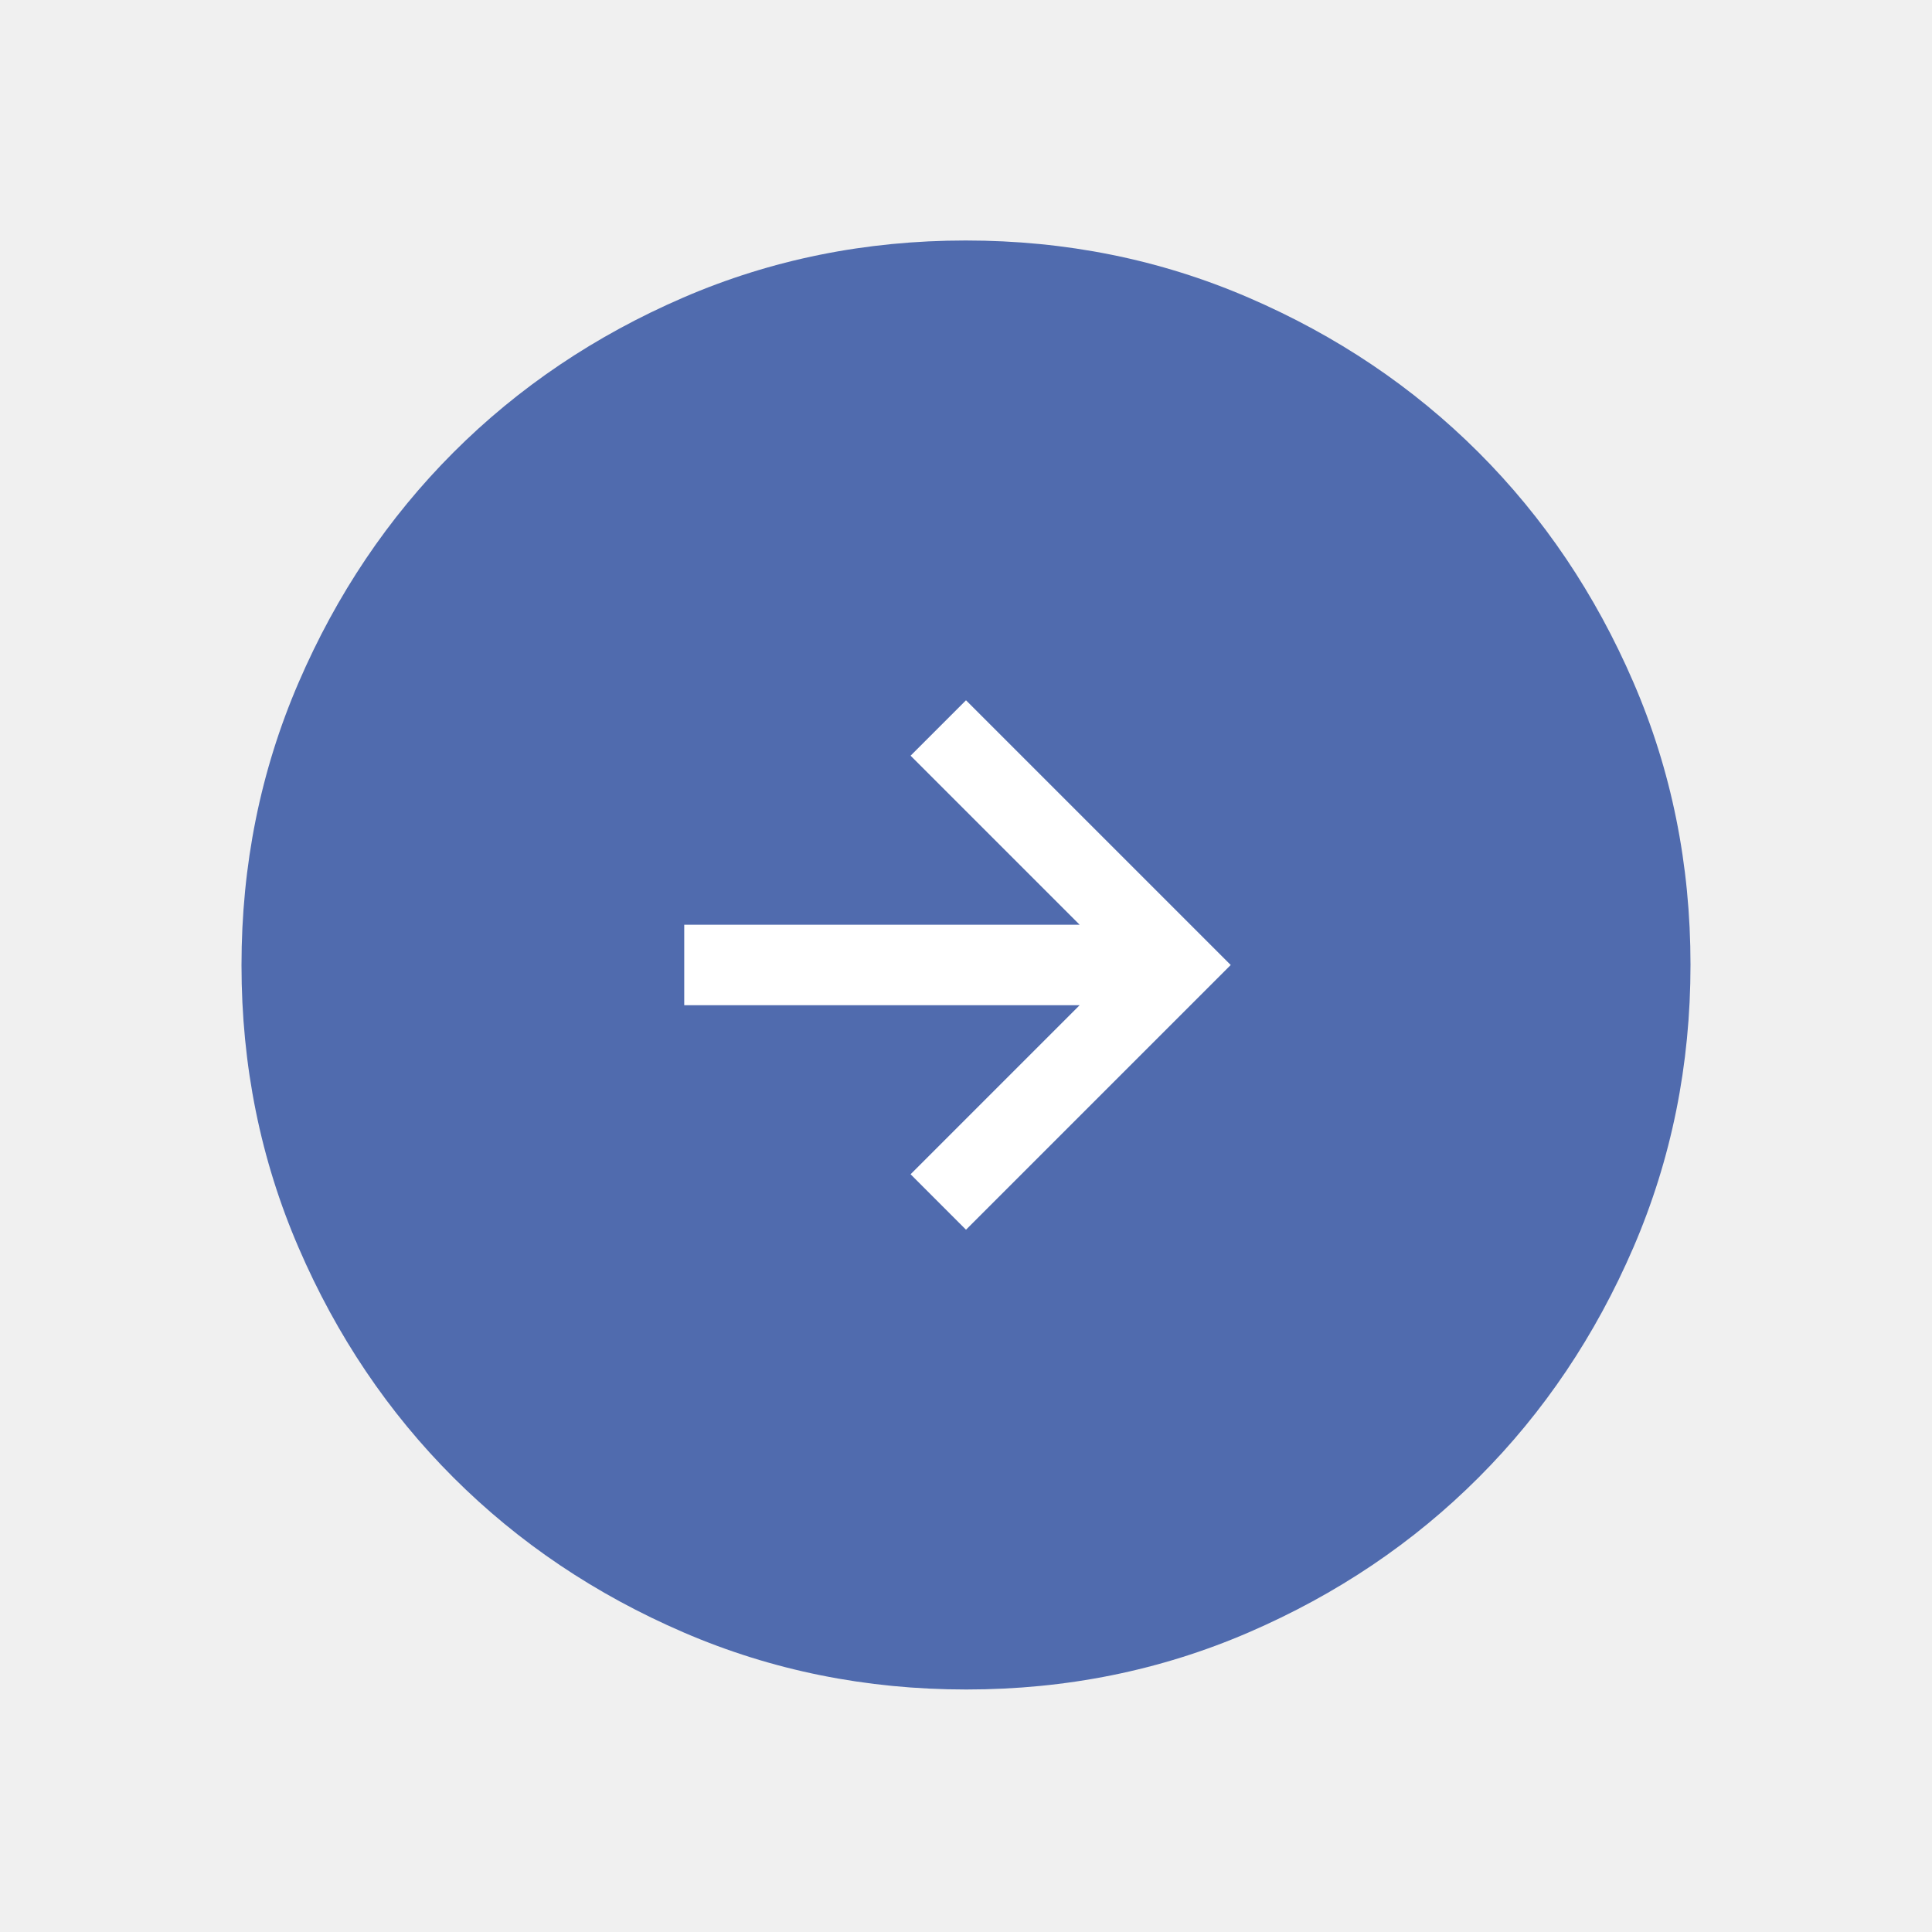
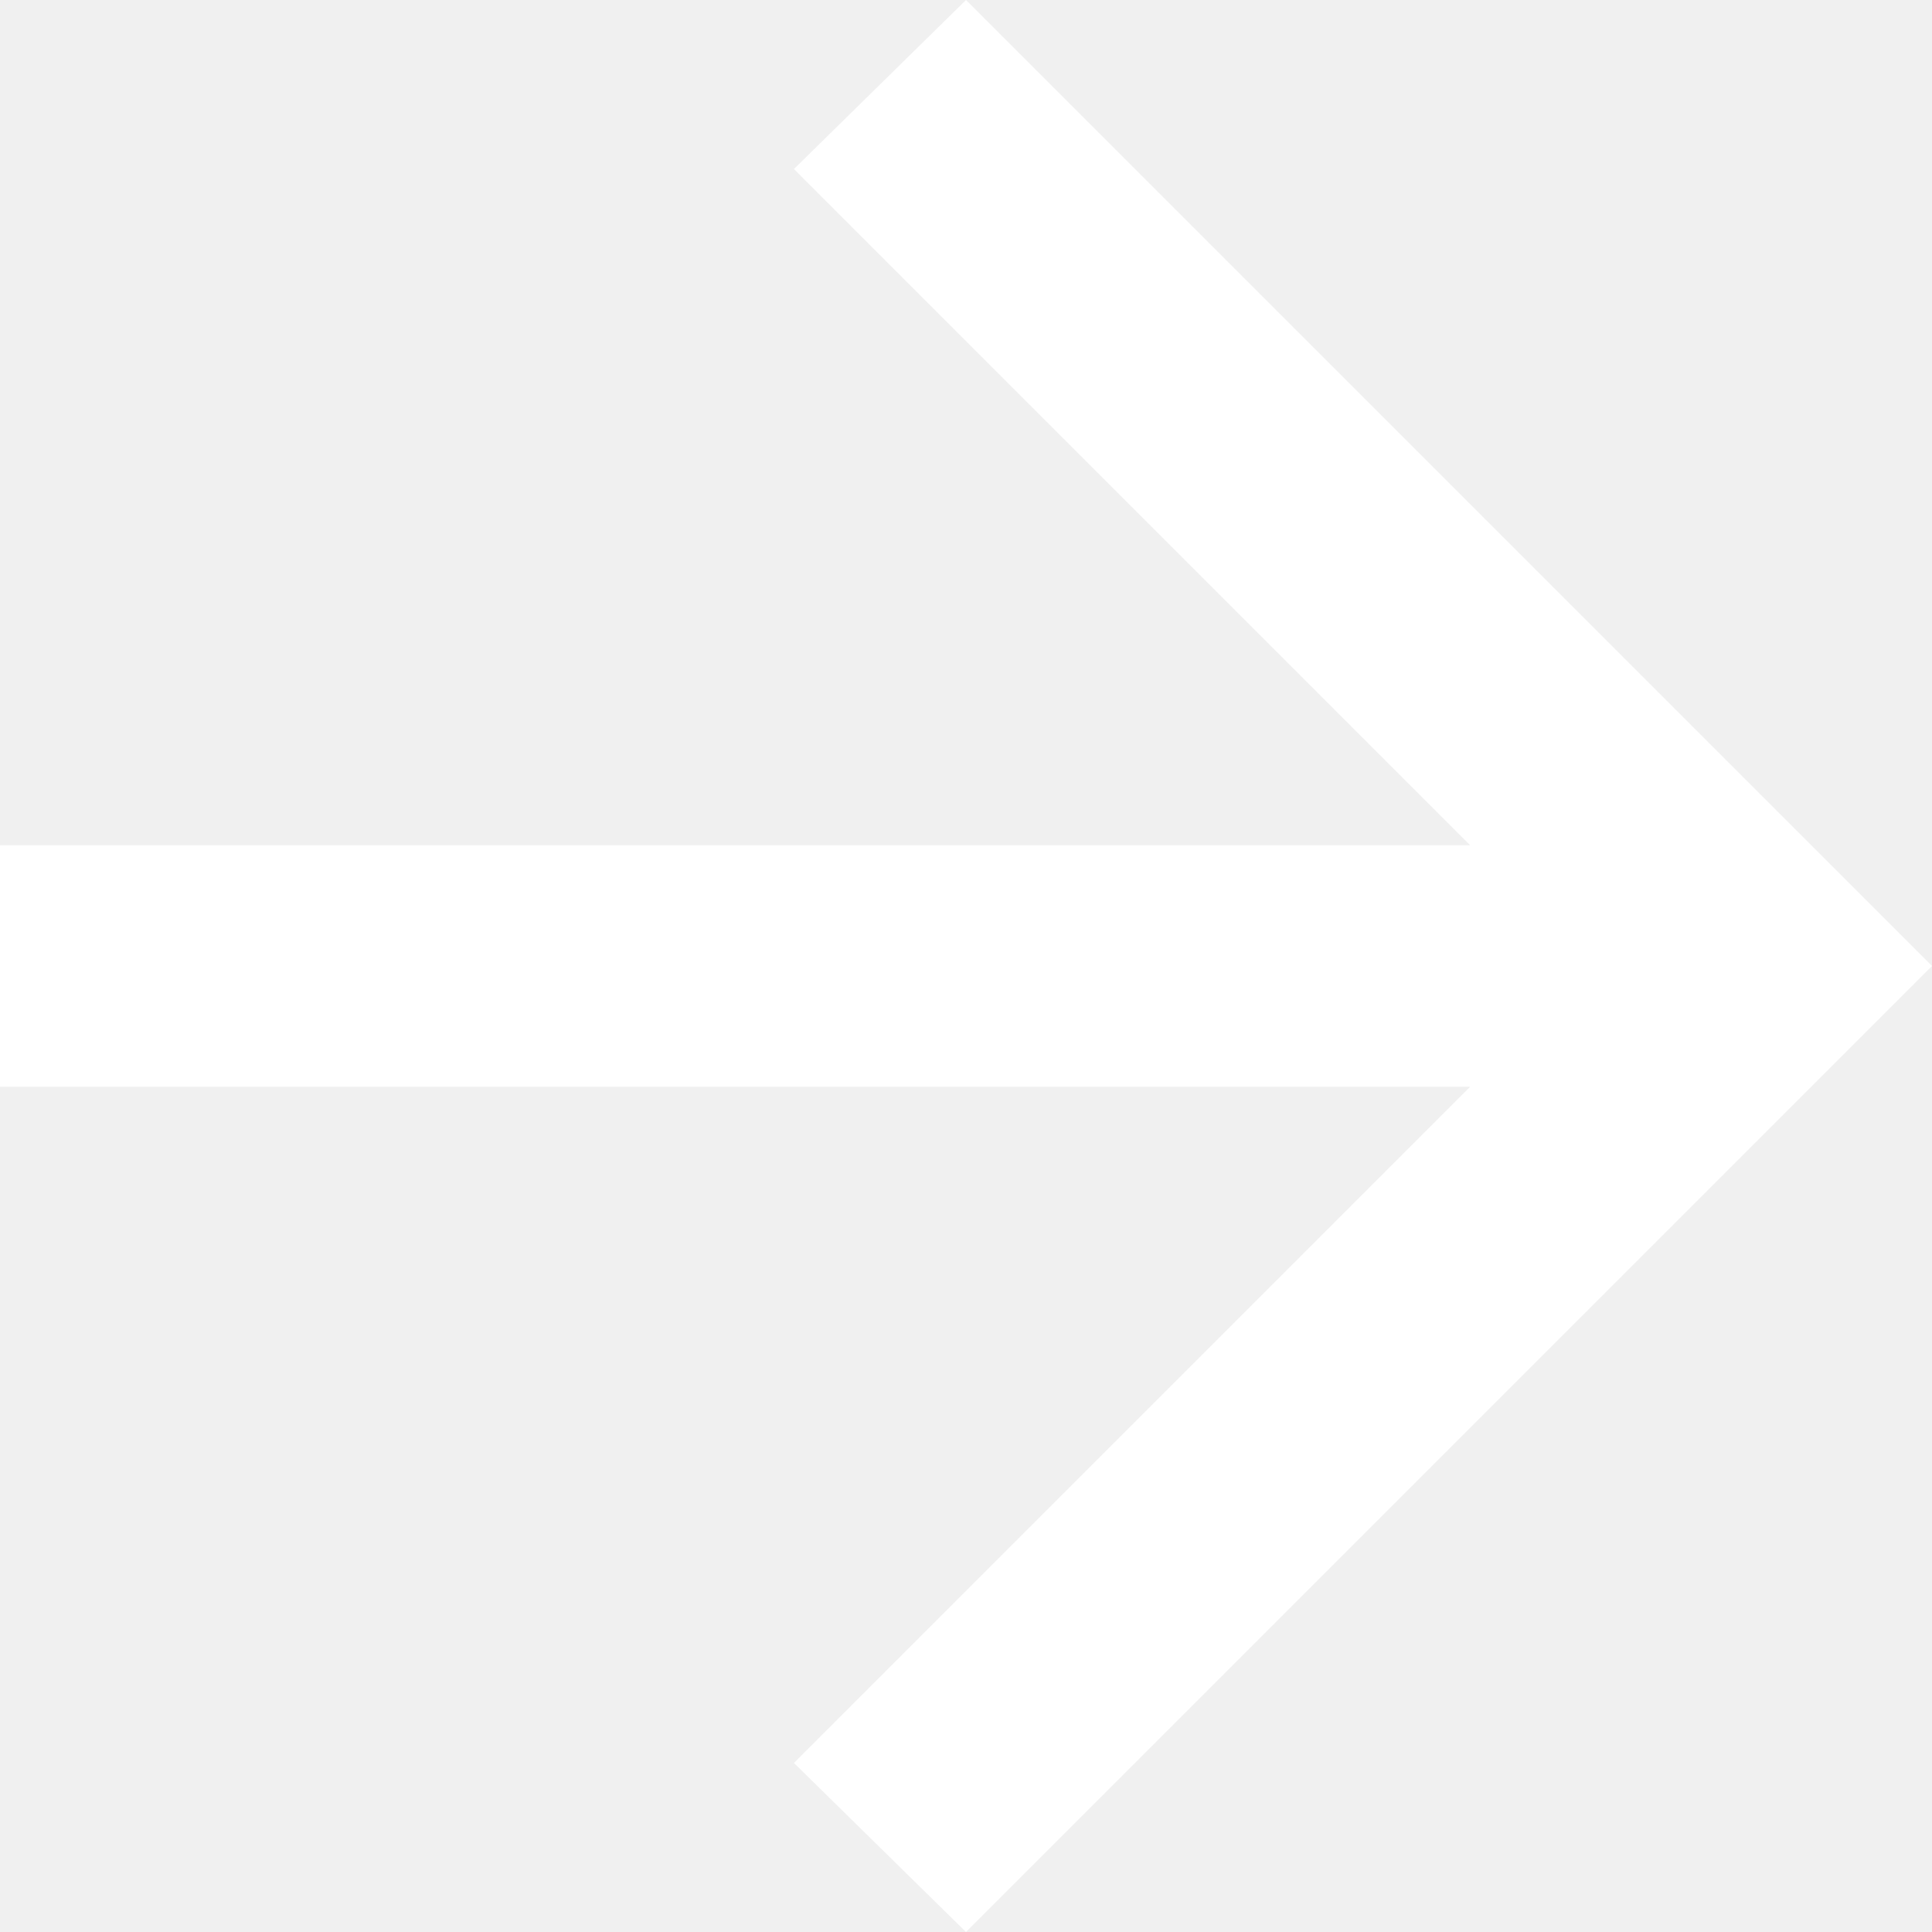
- <svg xmlns="http://www.w3.org/2000/svg" width="50" height="50" viewBox="0 0 50 50" fill="none">
-   <ellipse cx="23.325" cy="23.5" rx="12" ry="12.5" fill="white" />
-   <mask id="mask0_172_2624" style="mask-type:alpha" maskUnits="userSpaceOnUse" x="0" y="0" width="50" height="50">
-     <rect width="50" height="50" fill="#D9D9D9" />
-   </mask>
-   <g mask="url(#mask0_172_2624)">
-     <path d="M25 31.825L31.851 24.974L25 18.123L23.566 19.557L27.941 23.932H17.708V26.015H27.941L23.566 30.39L25 31.825ZM25.007 43.724C22.414 43.724 19.976 43.232 17.694 42.248C15.412 41.264 13.426 39.928 11.738 38.242C10.049 36.555 8.712 34.571 7.728 32.29C6.743 30.01 6.25 27.574 6.25 24.98C6.25 22.388 6.742 19.95 7.726 17.668C8.71 15.385 10.046 13.4 11.732 11.711C13.419 10.023 15.403 8.686 17.683 7.701C19.963 6.716 22.4 6.224 24.993 6.224C27.586 6.224 30.024 6.716 32.306 7.7C34.589 8.684 36.574 10.019 38.263 11.706C39.951 13.393 41.288 15.377 42.272 17.657C43.258 19.937 43.75 22.374 43.75 24.967C43.75 27.56 43.258 29.997 42.274 32.28C41.29 34.562 39.955 36.548 38.268 38.236C36.581 39.925 34.597 41.261 32.317 42.246C30.037 43.231 27.6 43.724 25.007 43.724Z" fill="#506BAE" />
-   </g>
+ <svg xmlns="http://www.w3.org/2000/svg" width="30" height="30" viewBox="0 0 30 30" fill="none">
+   <path d="M22.828 16.875H0V13.125H22.828L12.328 2.625L15 0L30 15L15 30L12.328 27.375L22.828 16.875Z" fill="white" />
</svg>
